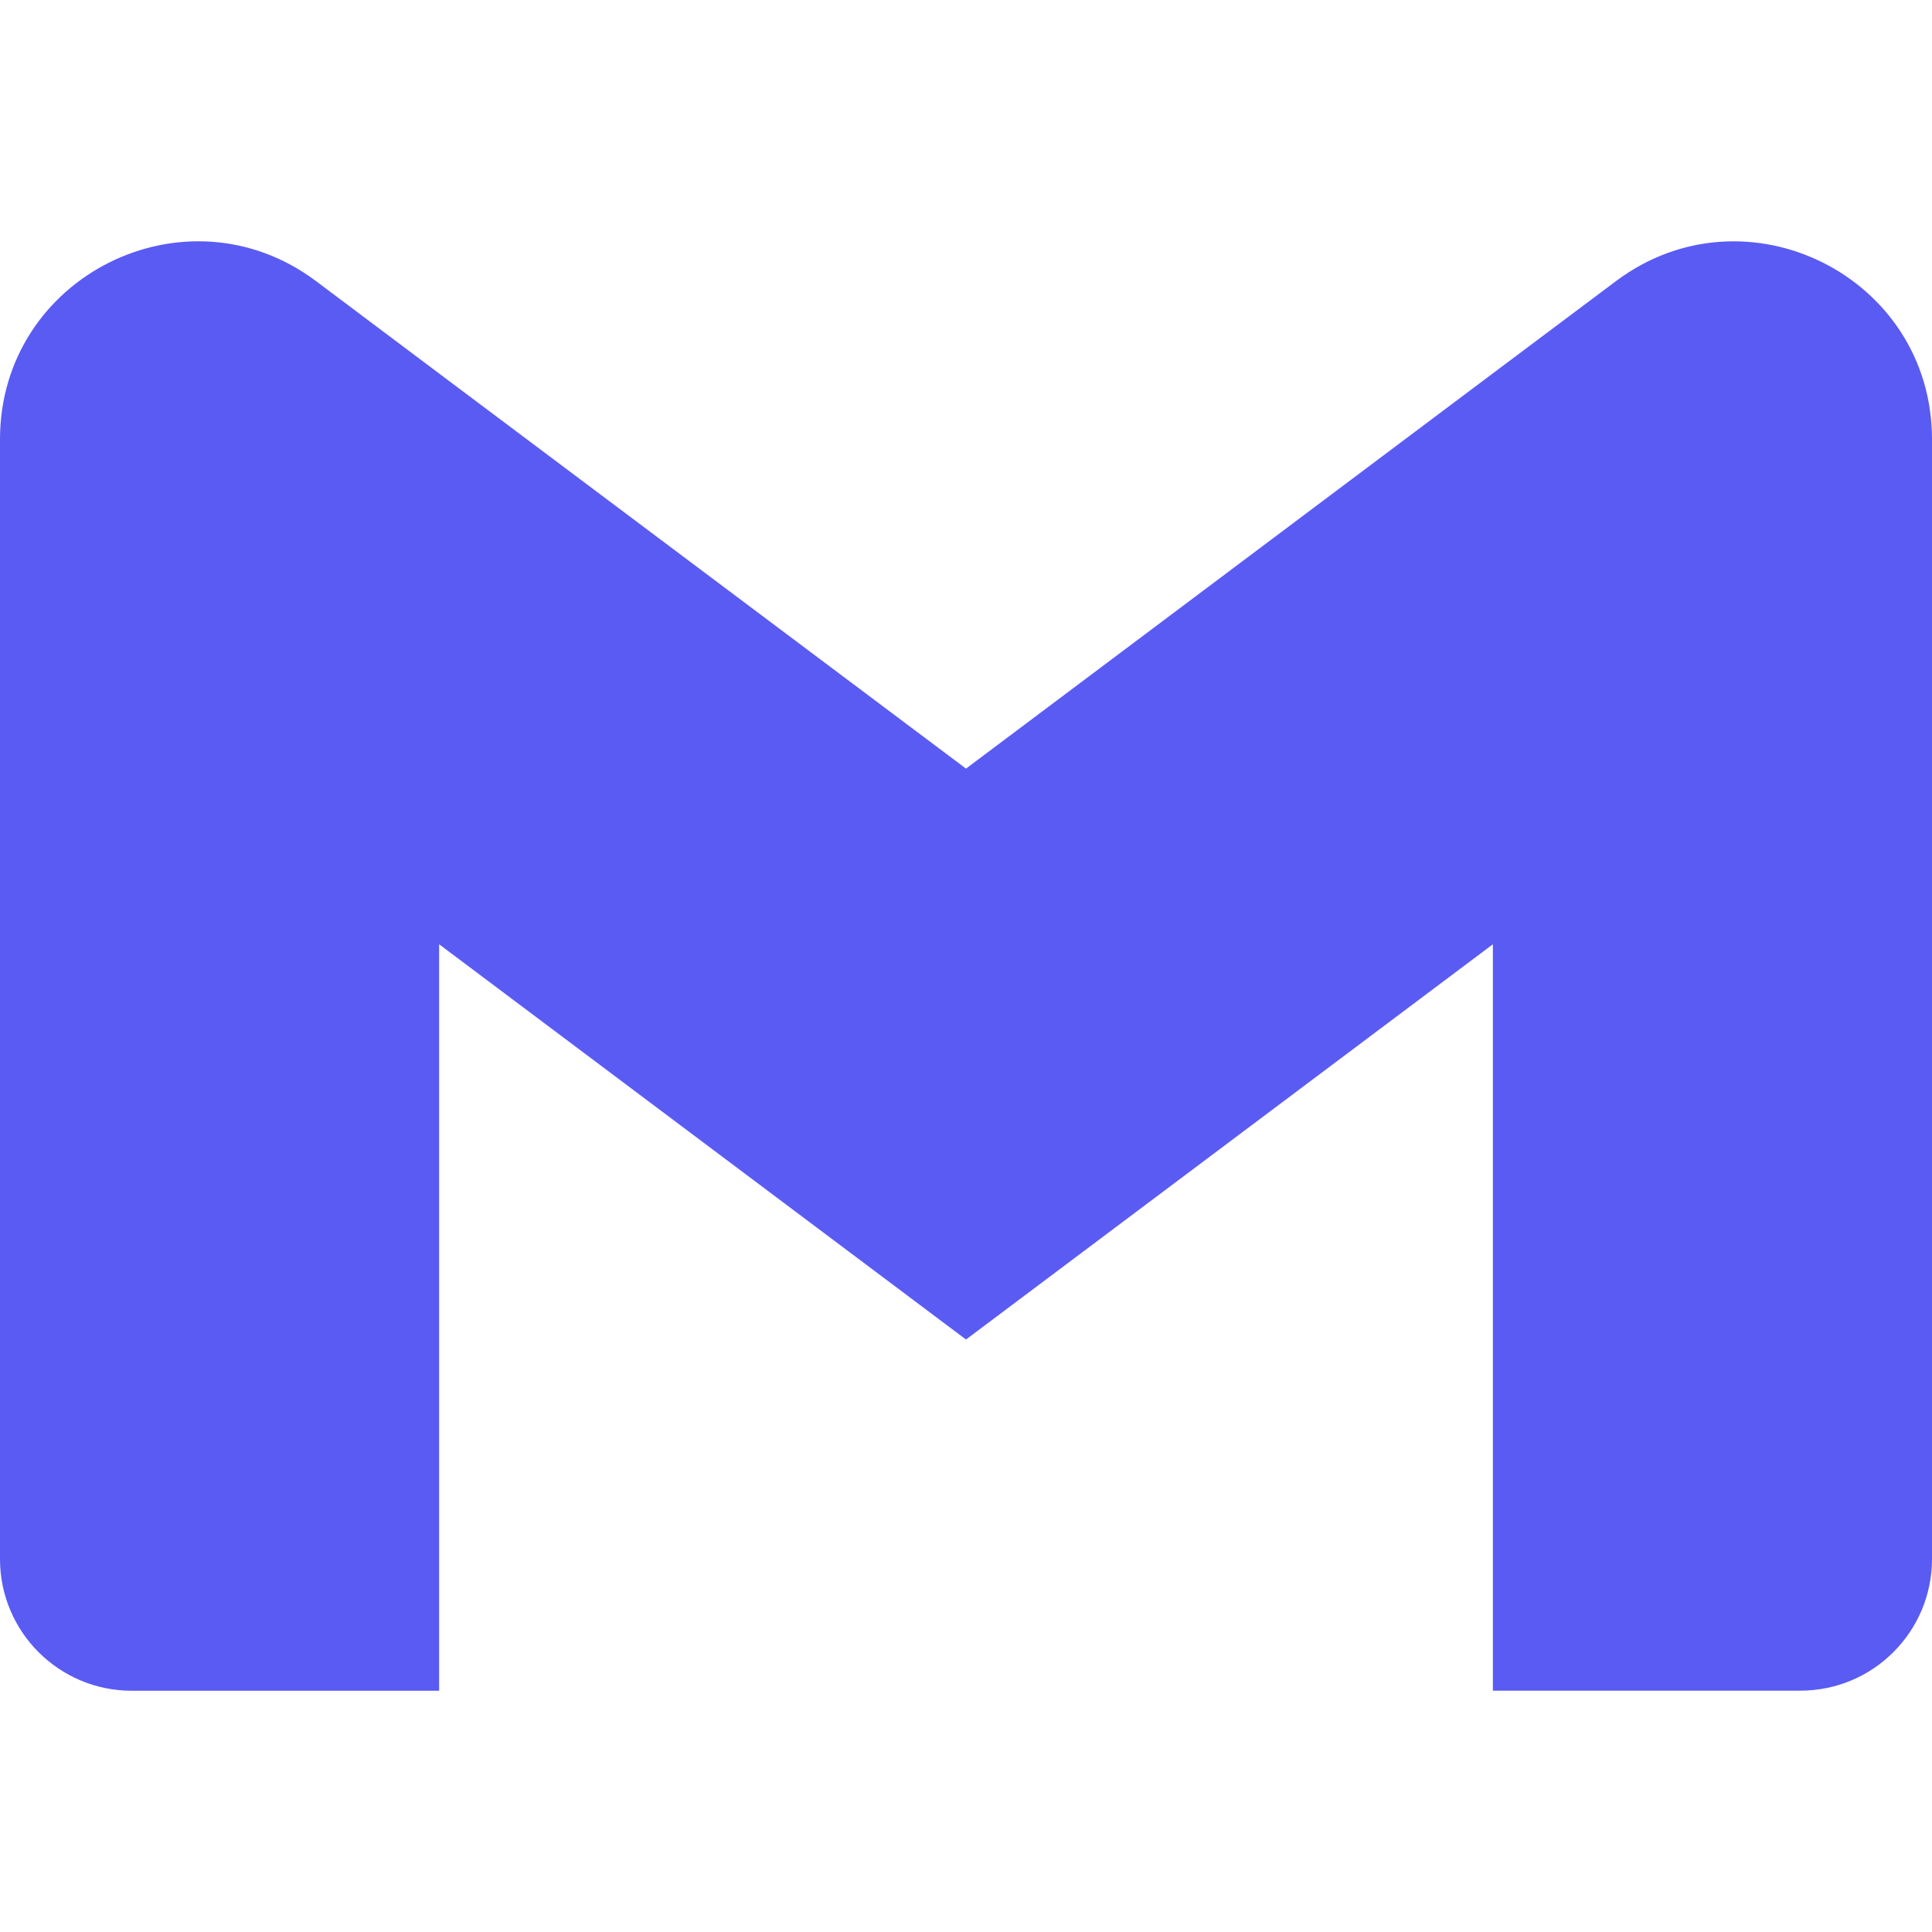
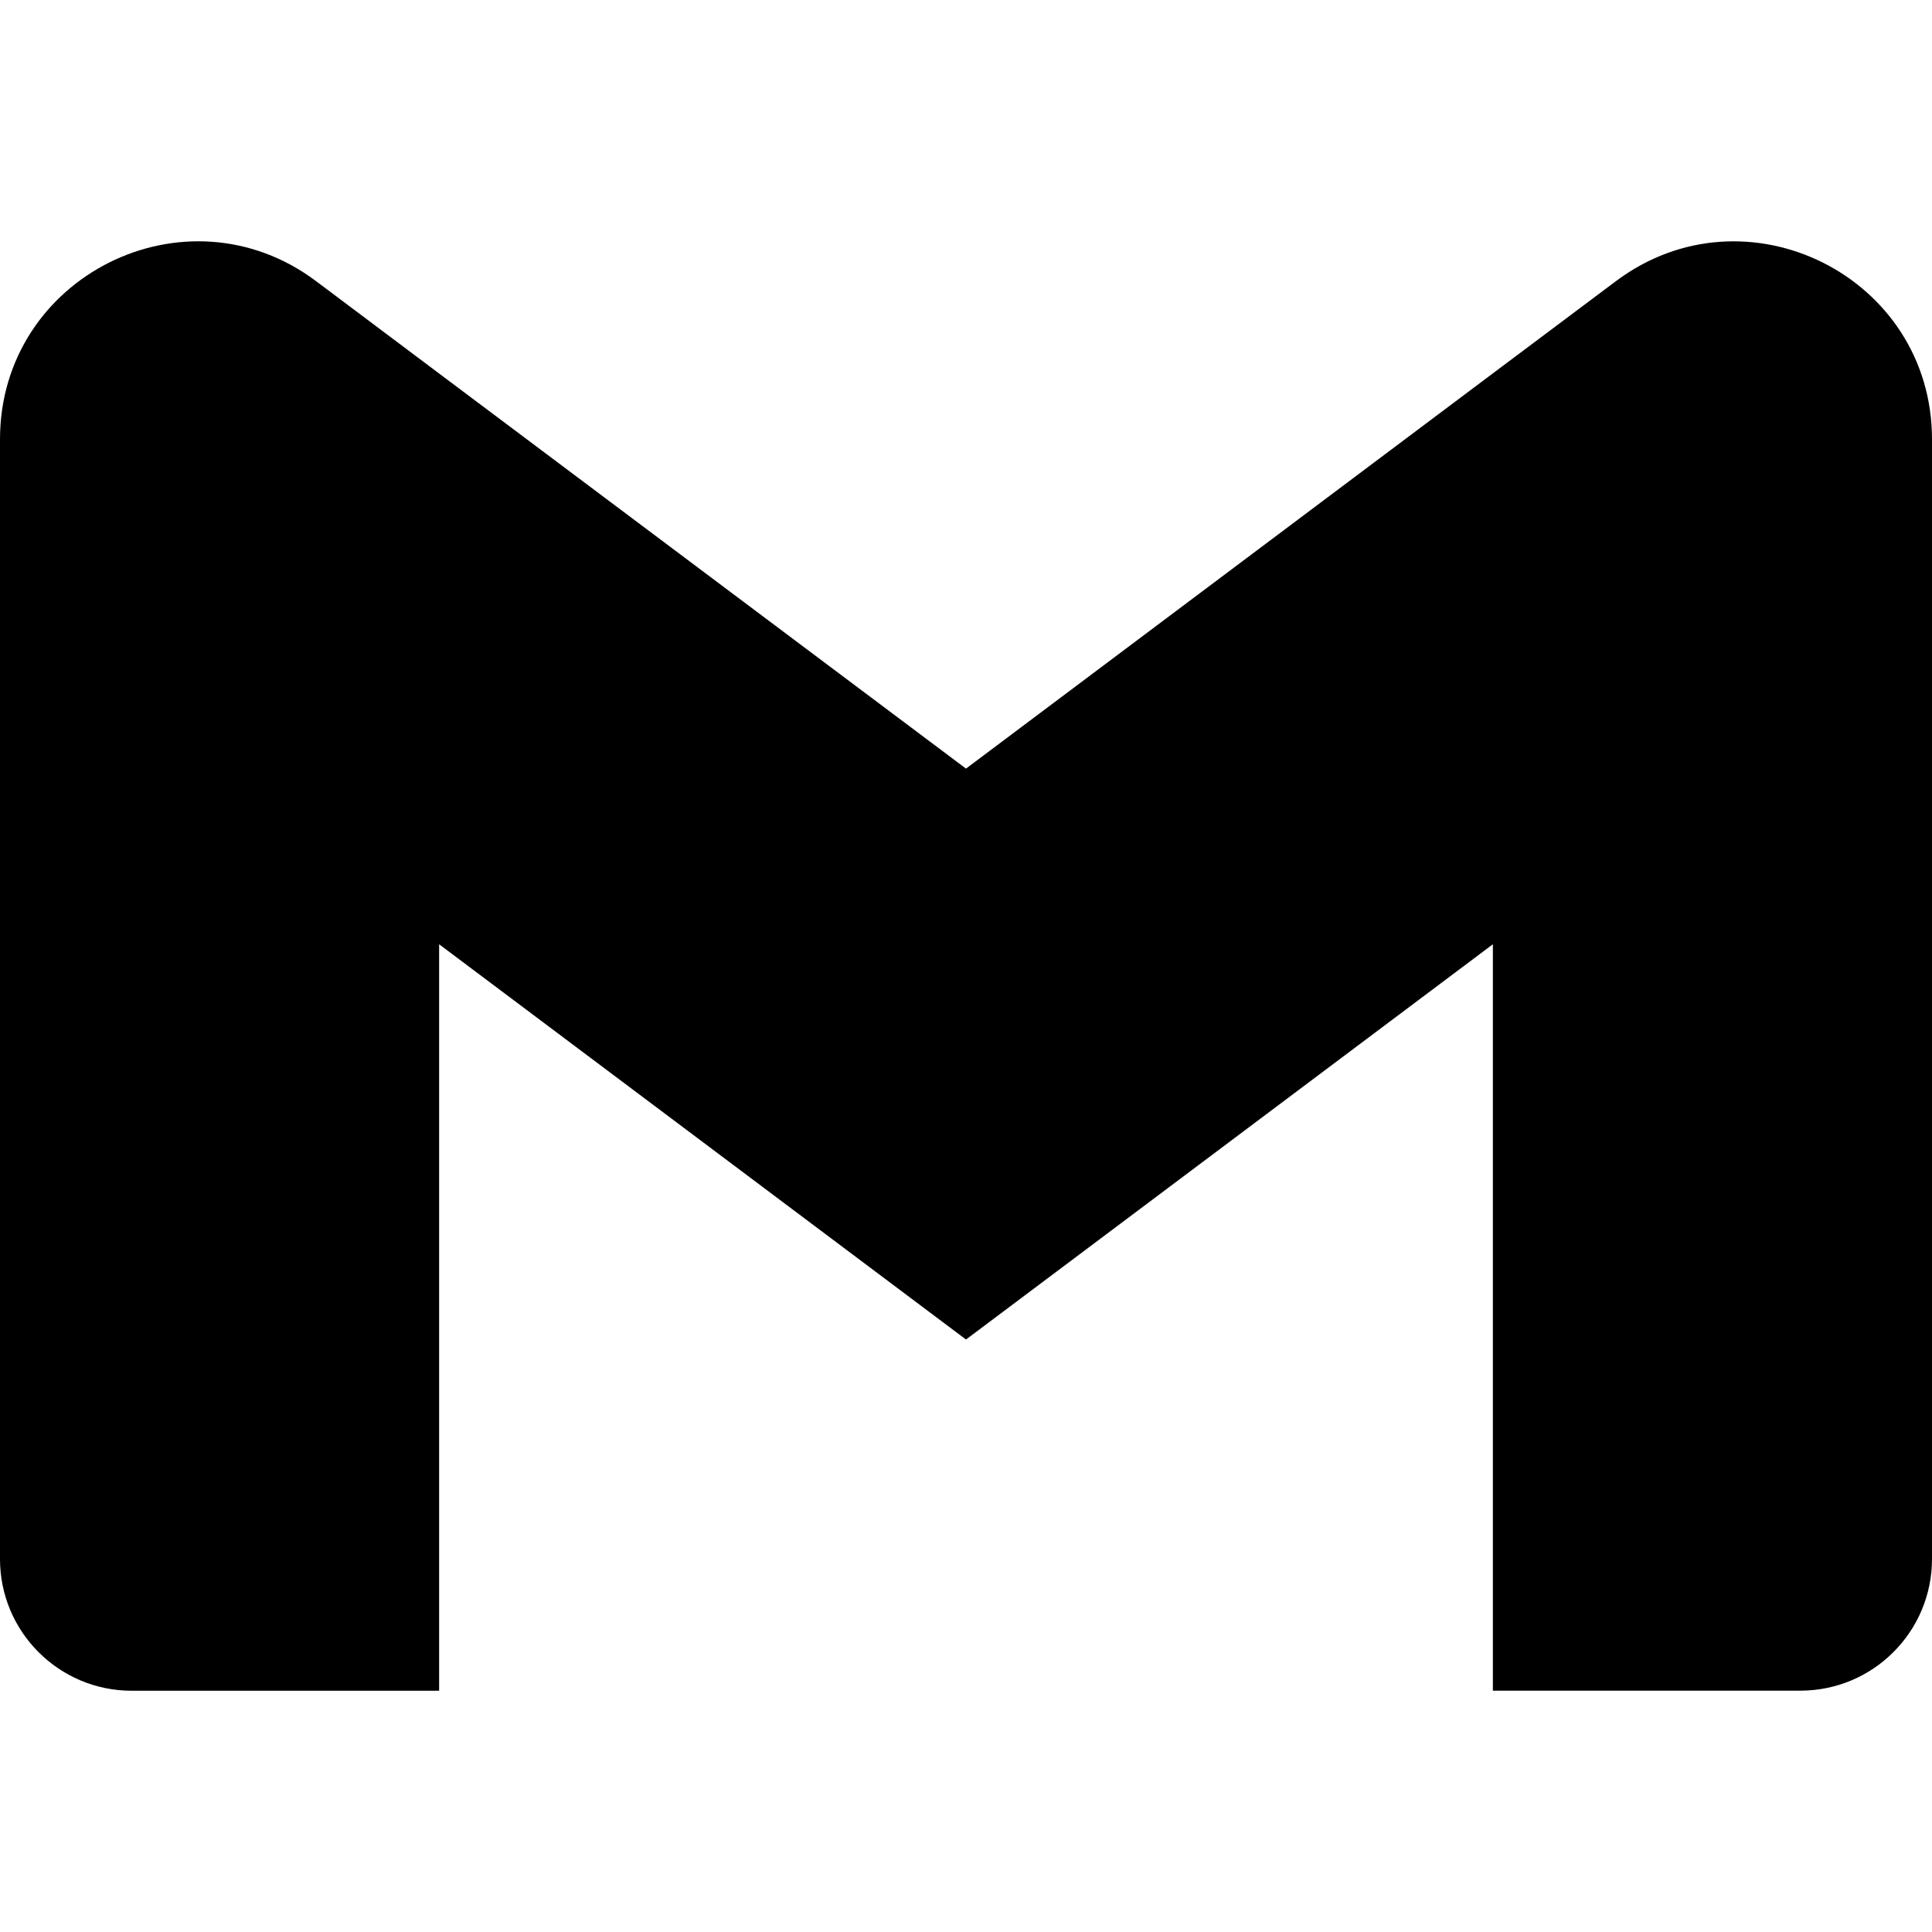
- <svg xmlns="http://www.w3.org/2000/svg" stroke="currentColor" fill="#5a5bf3" stroke-width="0" role="img" viewBox="0 0 24 24" height="1em" width="1em">
+ <svg xmlns="http://www.w3.org/2000/svg" stroke="currentColor" fill="currentColor" stroke-width="0" role="img" viewBox="0 0 24 24" height="1em" width="1em">
  <path d="M24 5.457v13.909c0 .904-.732 1.636-1.636 1.636h-3.819V11.73L12 16.64l-6.545-4.91v9.273H1.636A1.636 1.636 0 0 1 0 19.366V5.457c0-2.023 2.309-3.178 3.927-1.964L5.455 4.64 12 9.548l6.545-4.91 1.528-1.145C21.69 2.28 24 3.434 24 5.457z" />
</svg>
